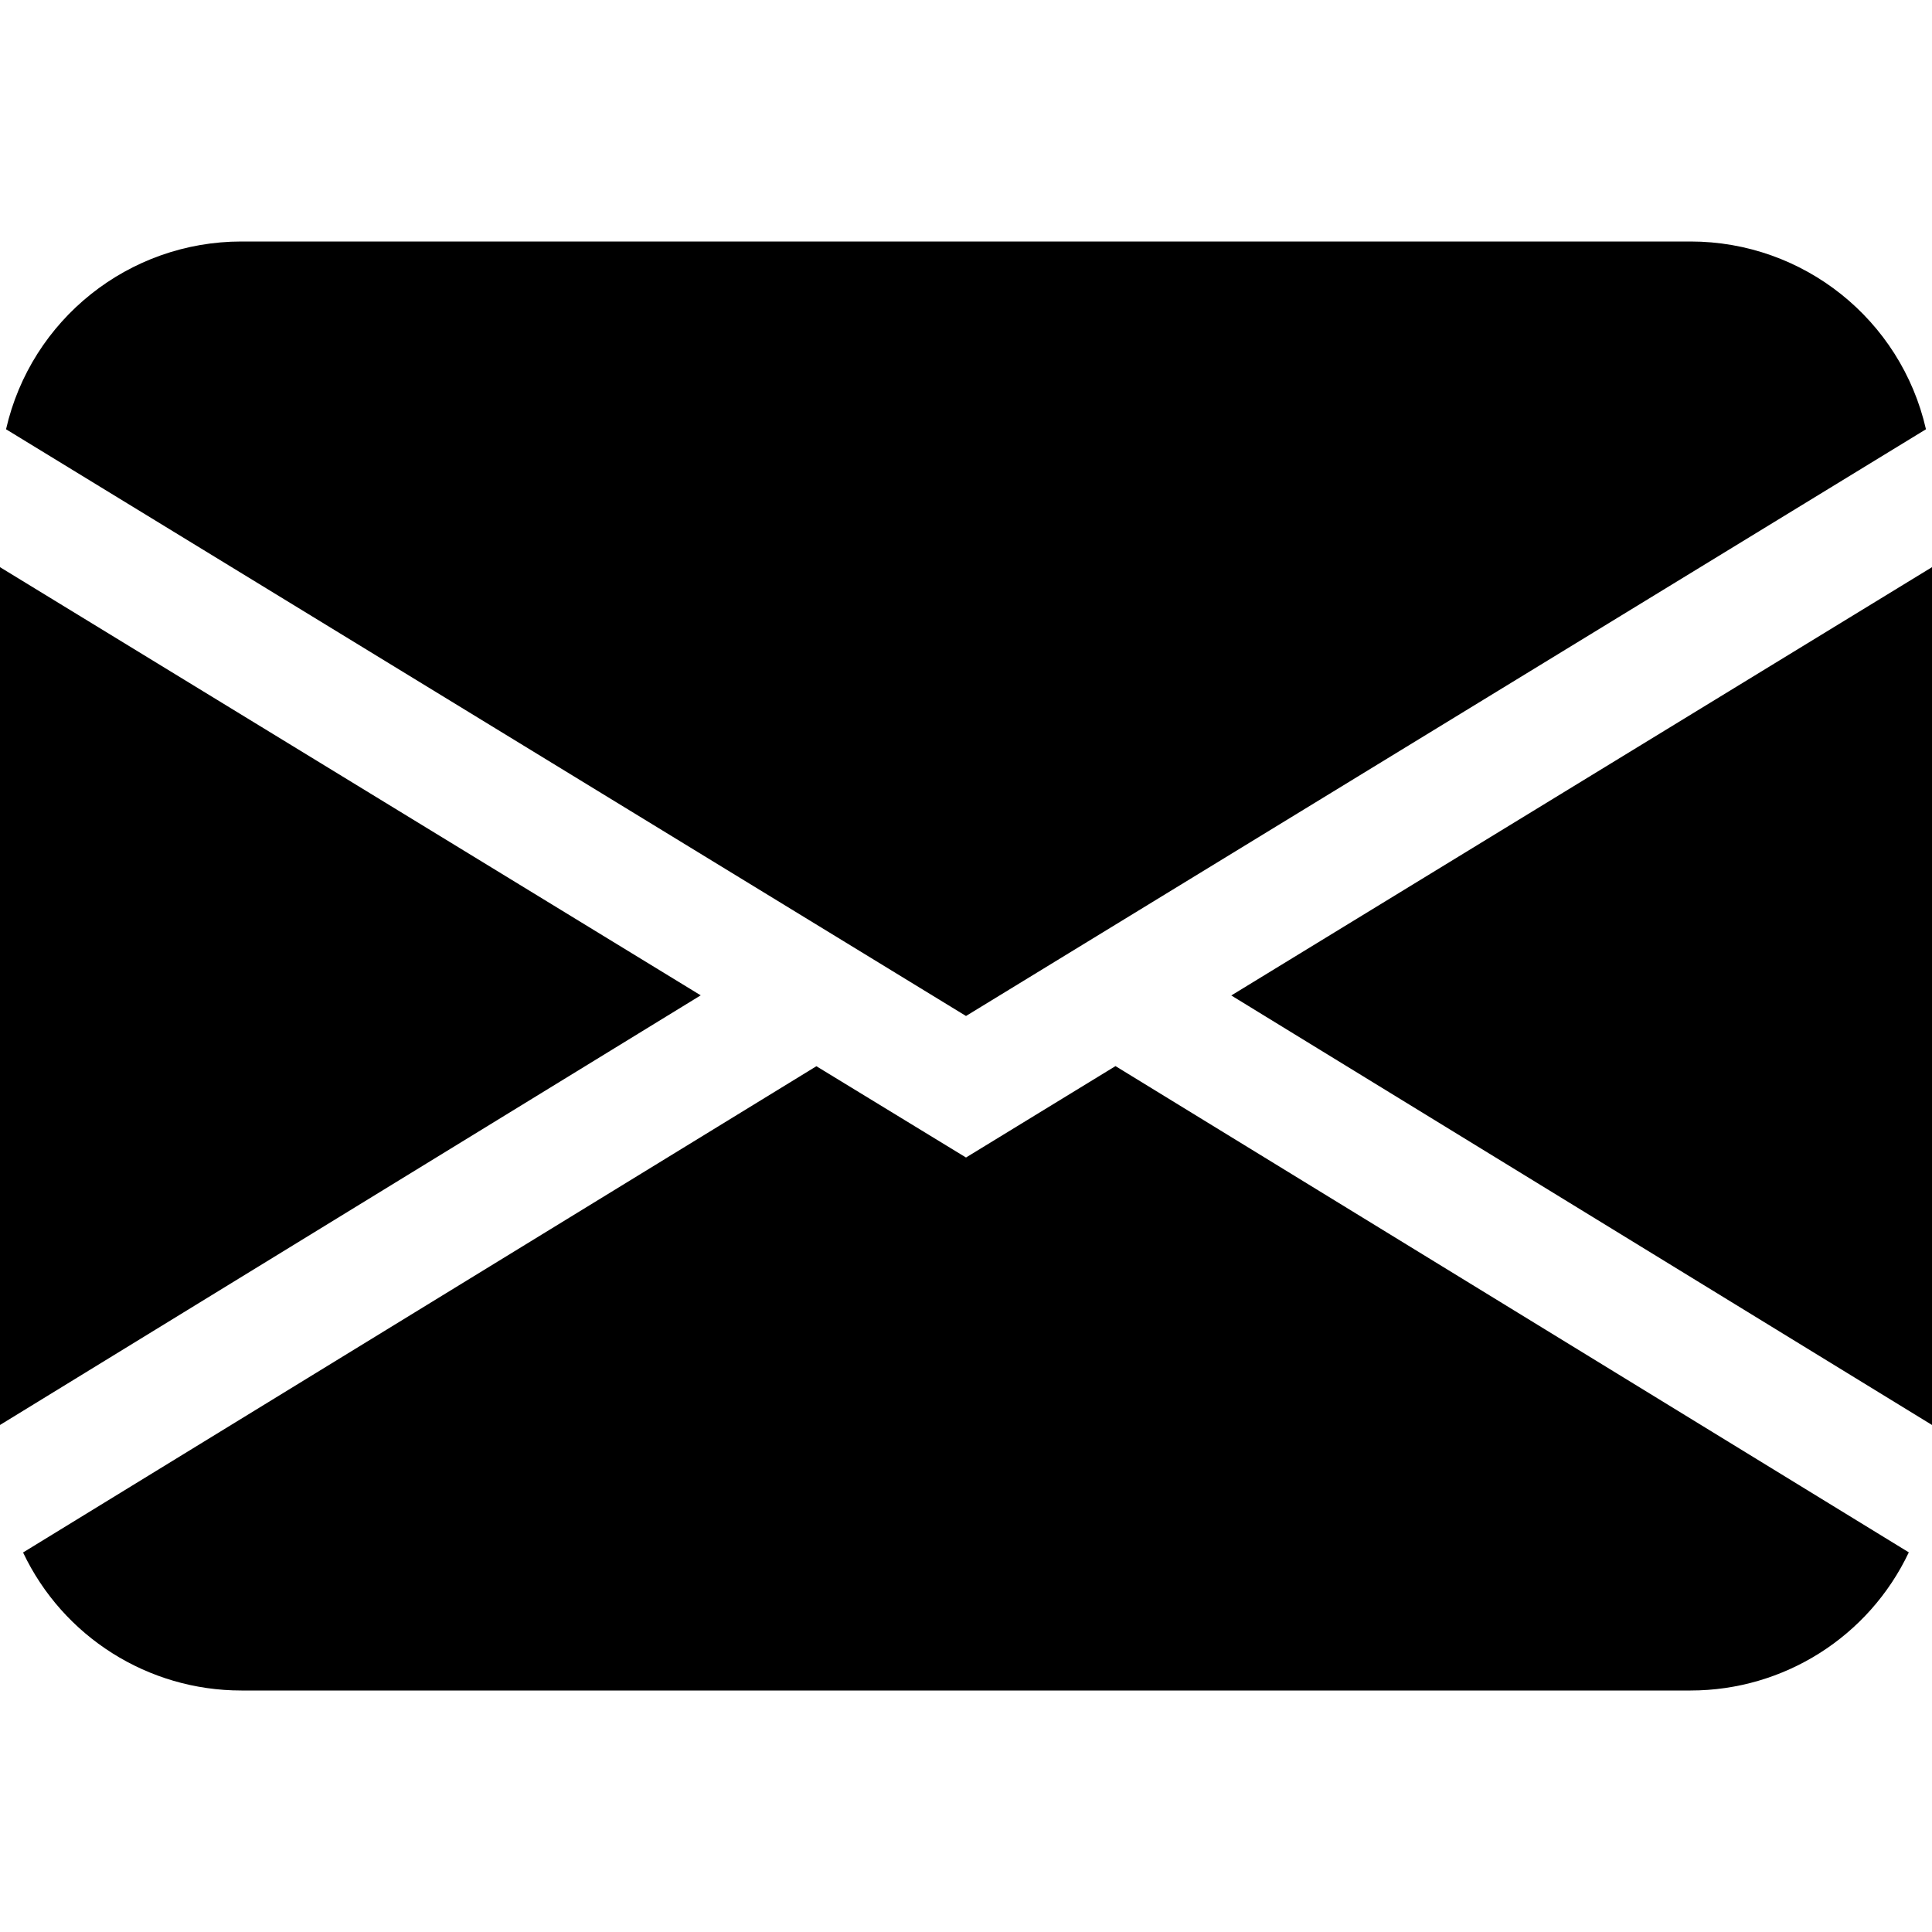
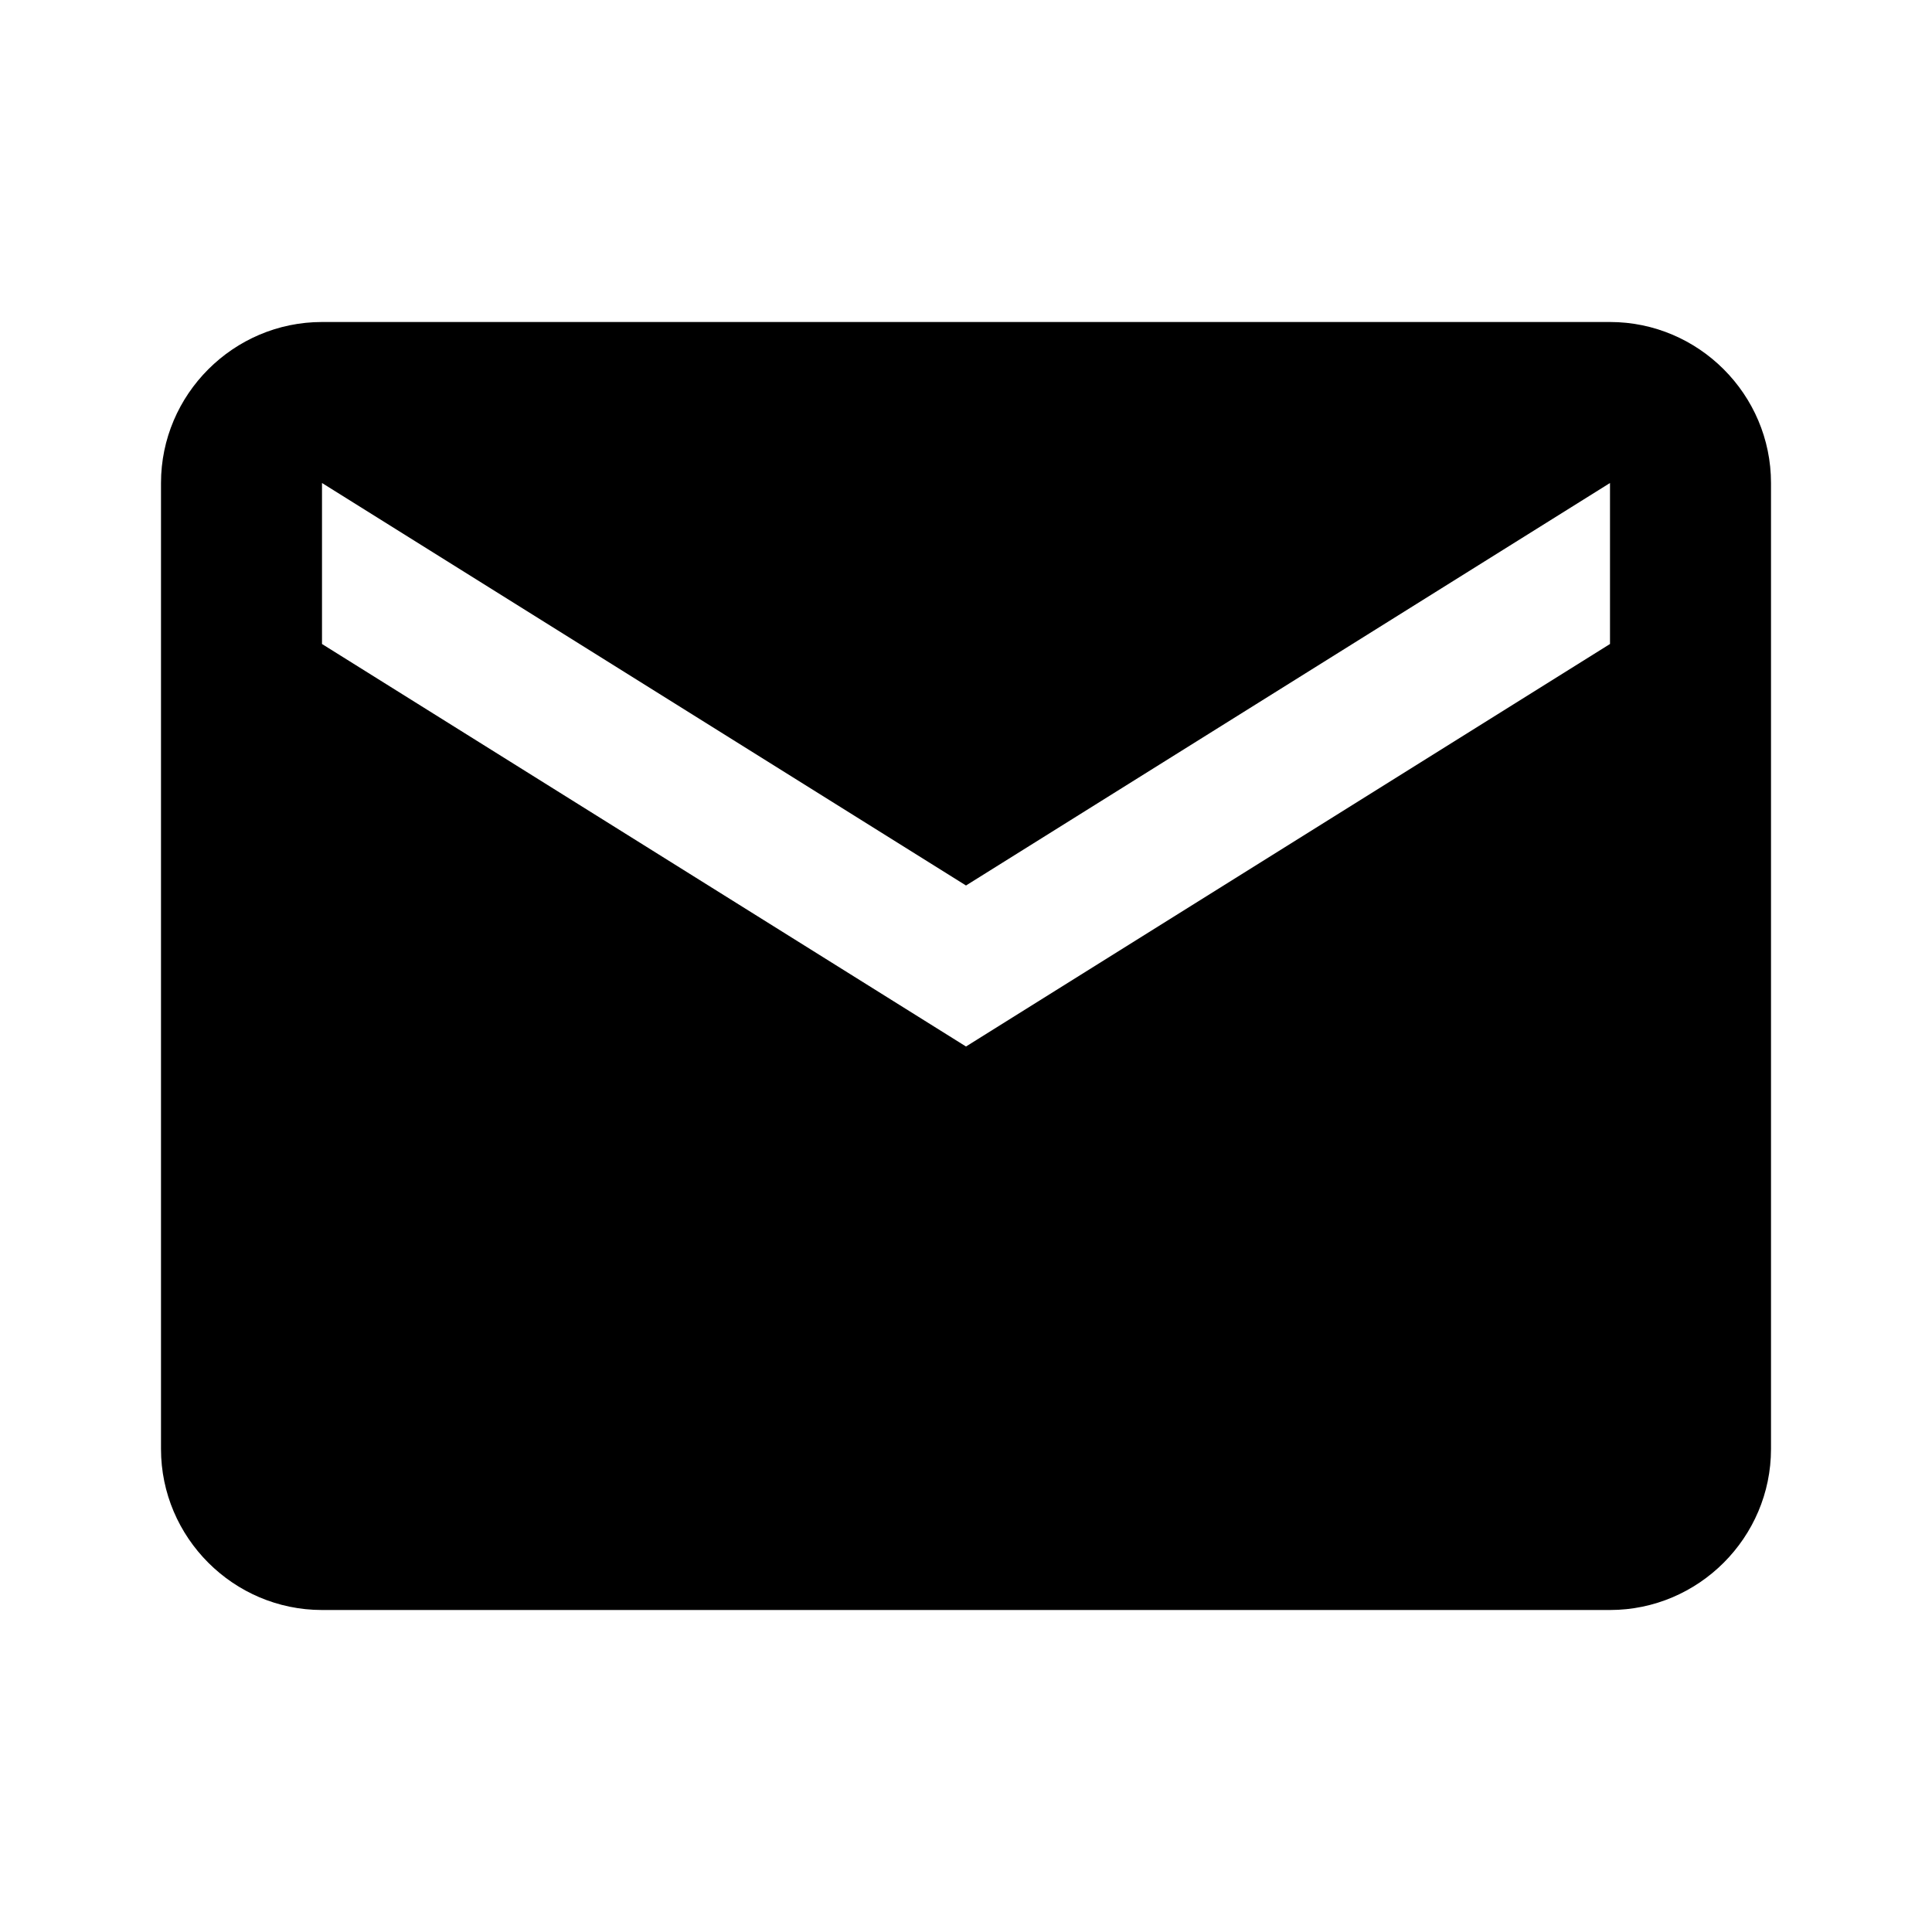
- <svg xmlns="http://www.w3.org/2000/svg" fill="currentColor" width="16" height="16" class="bi bi-envelope-fill" viewBox="0 0 16 16">
-   <path d="M.05 3.555A2 2 0 0 1 2 2h12a2 2 0 0 1 1.95 1.555L8 8.414zM0 4.697v7.104l5.803-3.558zM6.761 8.83l-6.57 4.027A2 2 0 0 0 2 14h12a2 2 0 0 0 1.808-1.144l-6.57-4.027L8 9.586zm3.436-.586L16 11.801V4.697z" />
+ <svg xmlns="http://www.w3.org/2000/svg" fill="currentColor" role="img" viewBox="0 0 24 24">
+   <path d="M20 4H4c-1.1 0-2 .9-2 2v12c0 1.1.9 2 2 2h16c1.1 0 2-.9 2-2V6c0-1.1-.9-2-2-2zm0 4-8 5-8-5V6l8 5 8-5v2z" />
</svg>
